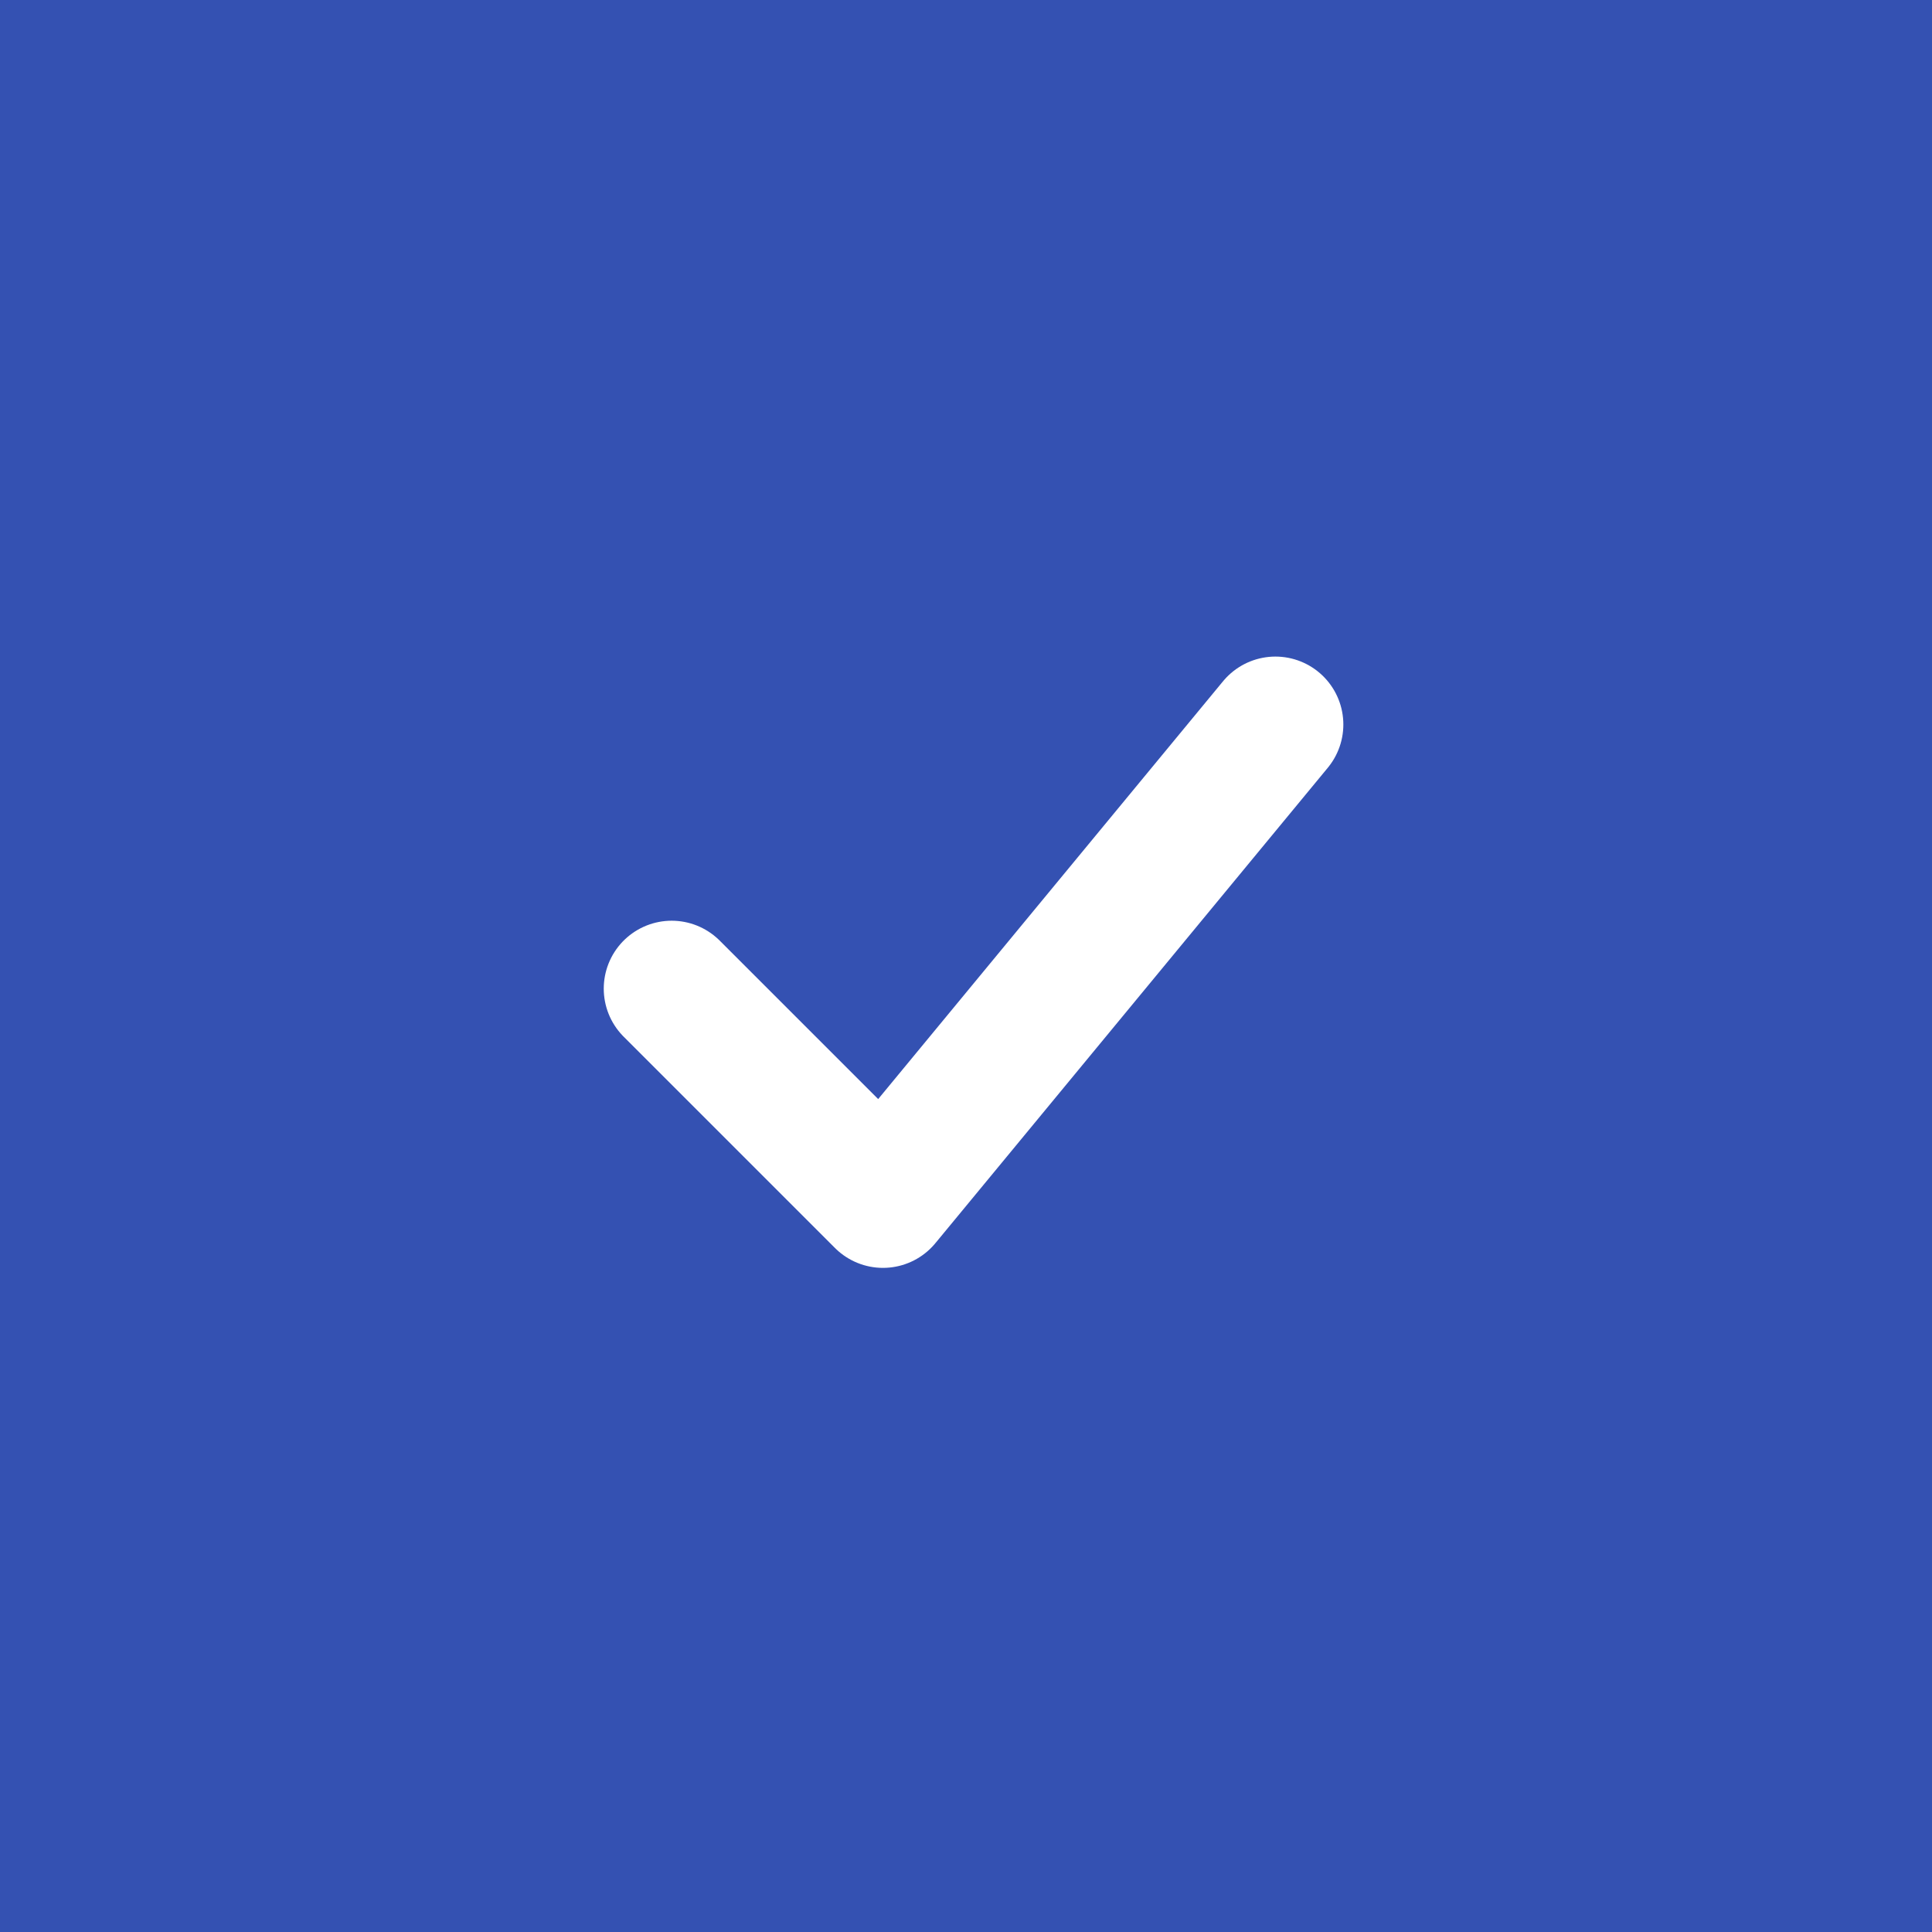
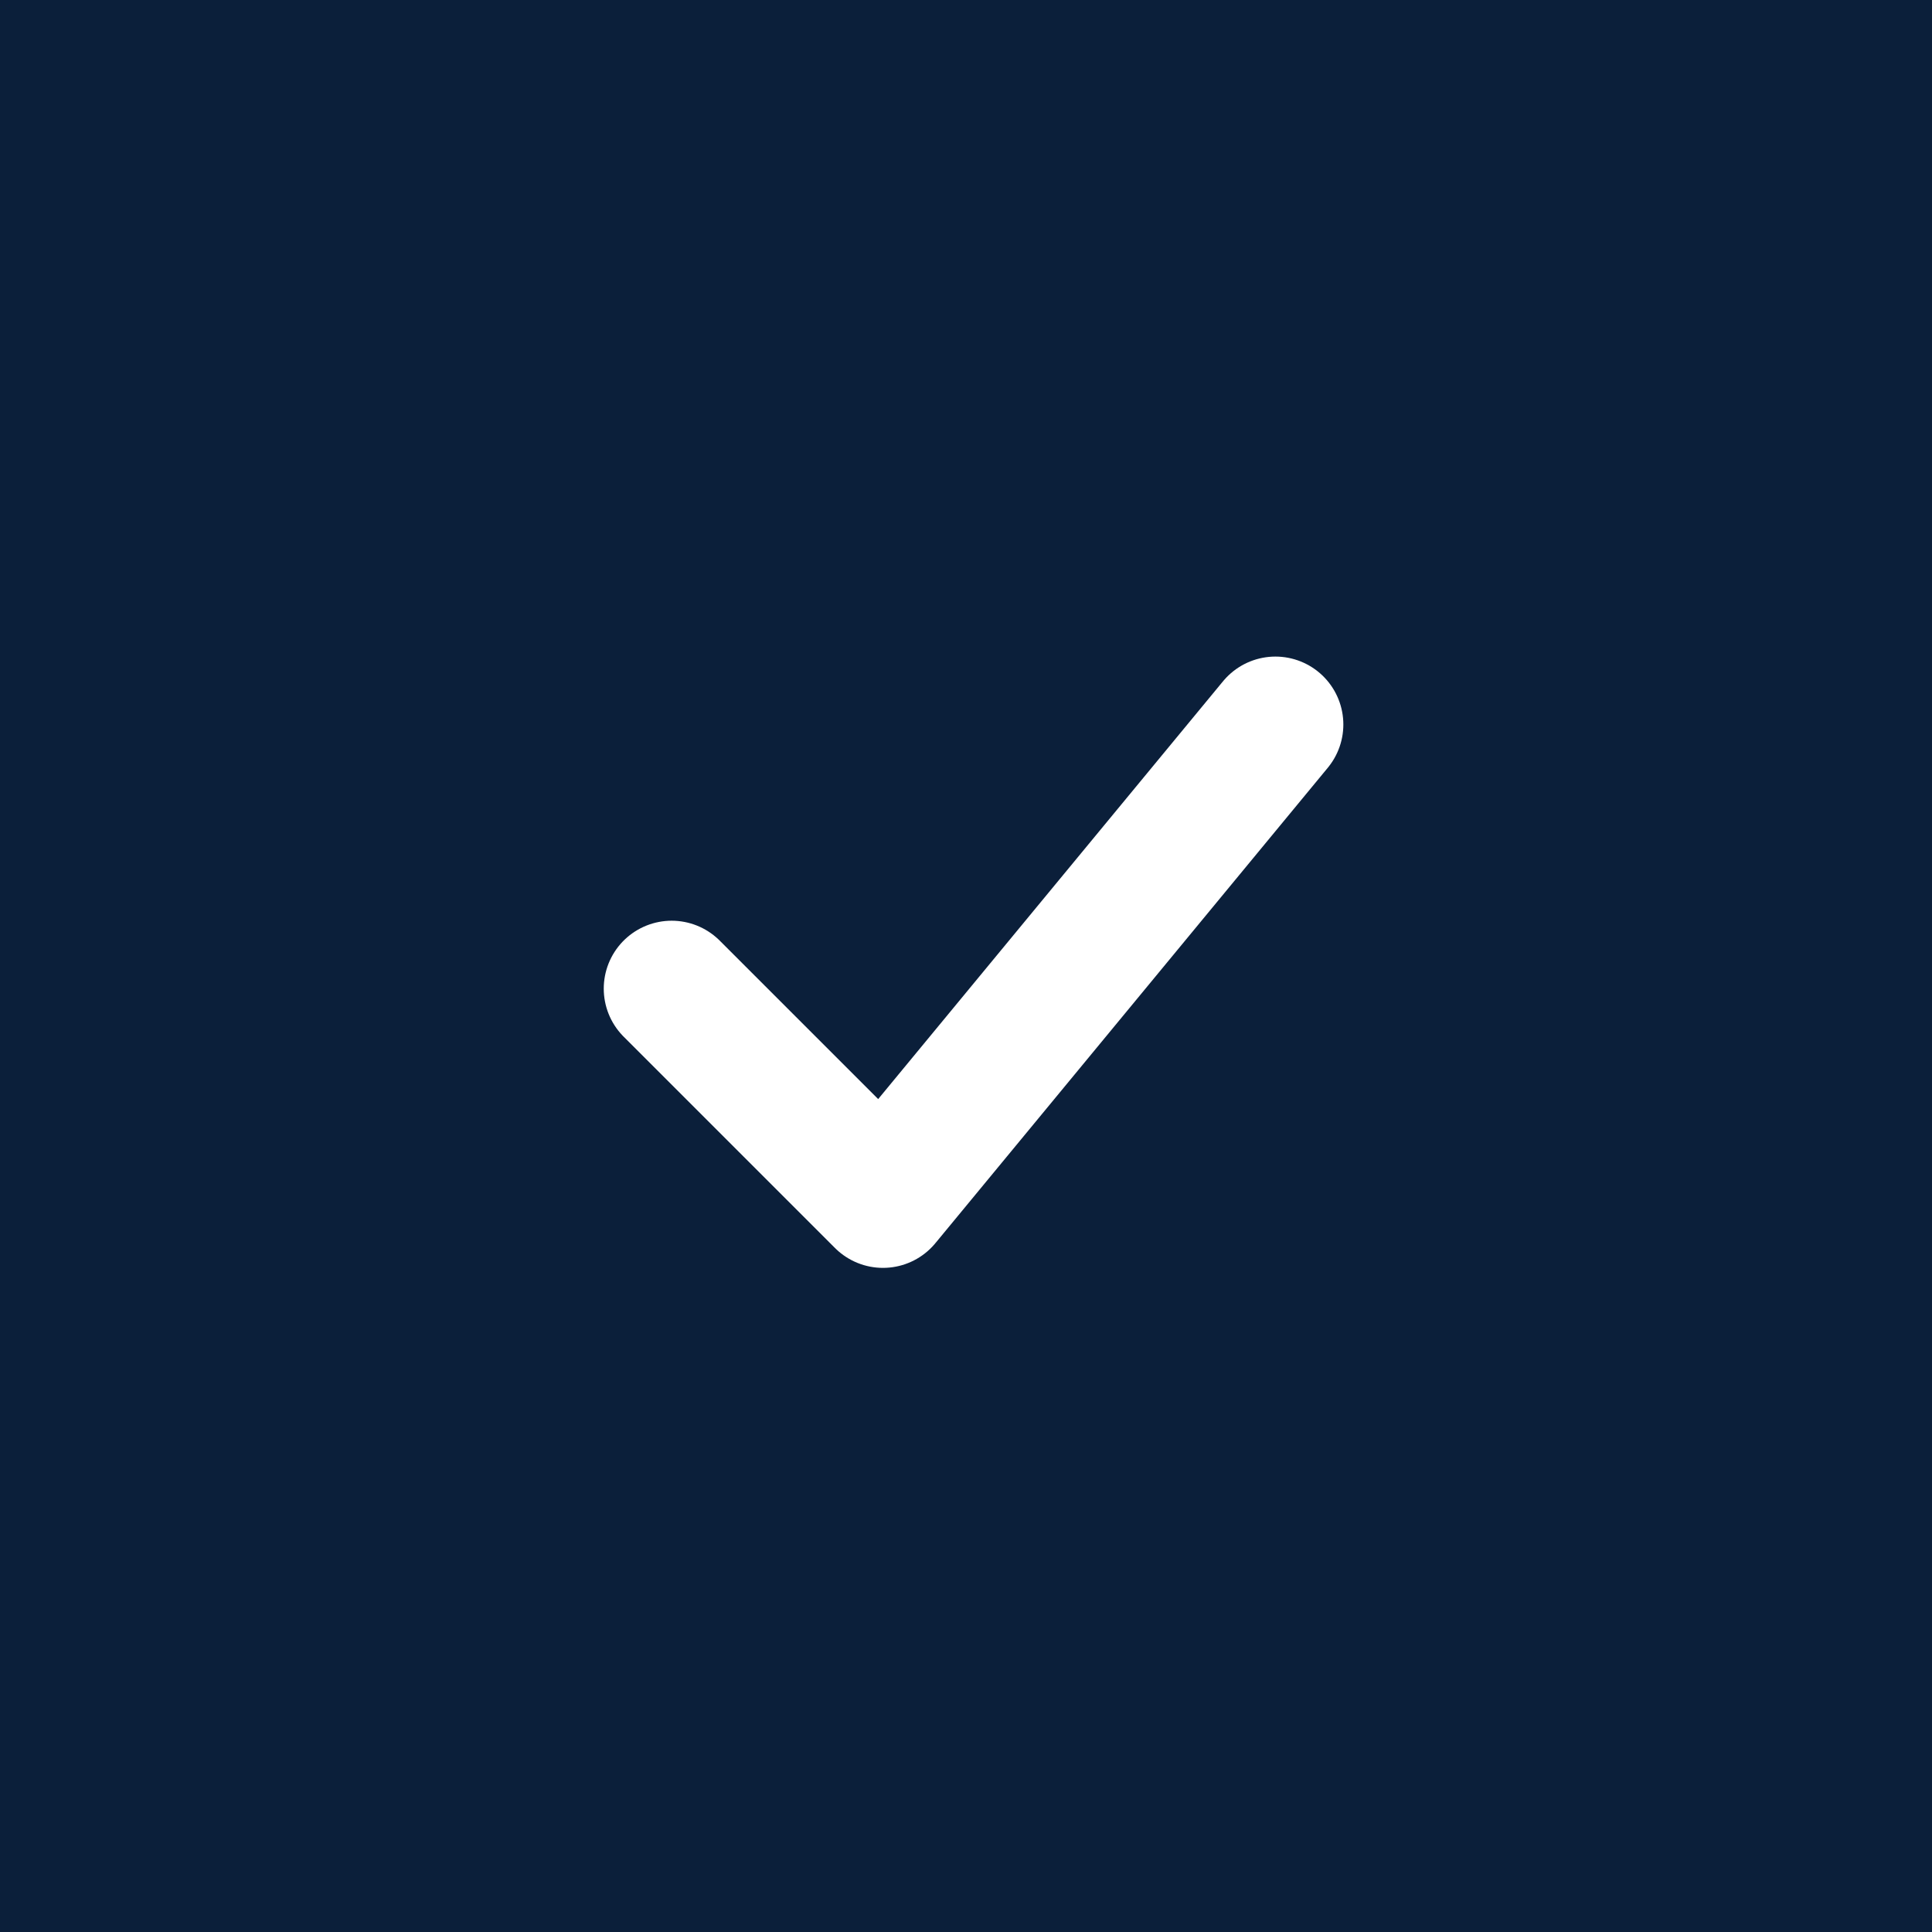
<svg xmlns="http://www.w3.org/2000/svg" viewBox="0 0 512 512">
-   <rect width="512" height="512" fill="#3451b2" />
+   <rect width="512" height="512" fill="#0B1F3A" />
  <path d="M178 262l56 56 104-126" fill="none" stroke="#fff" stroke-width="36" stroke-linecap="round" stroke-linejoin="round" />
</svg>
